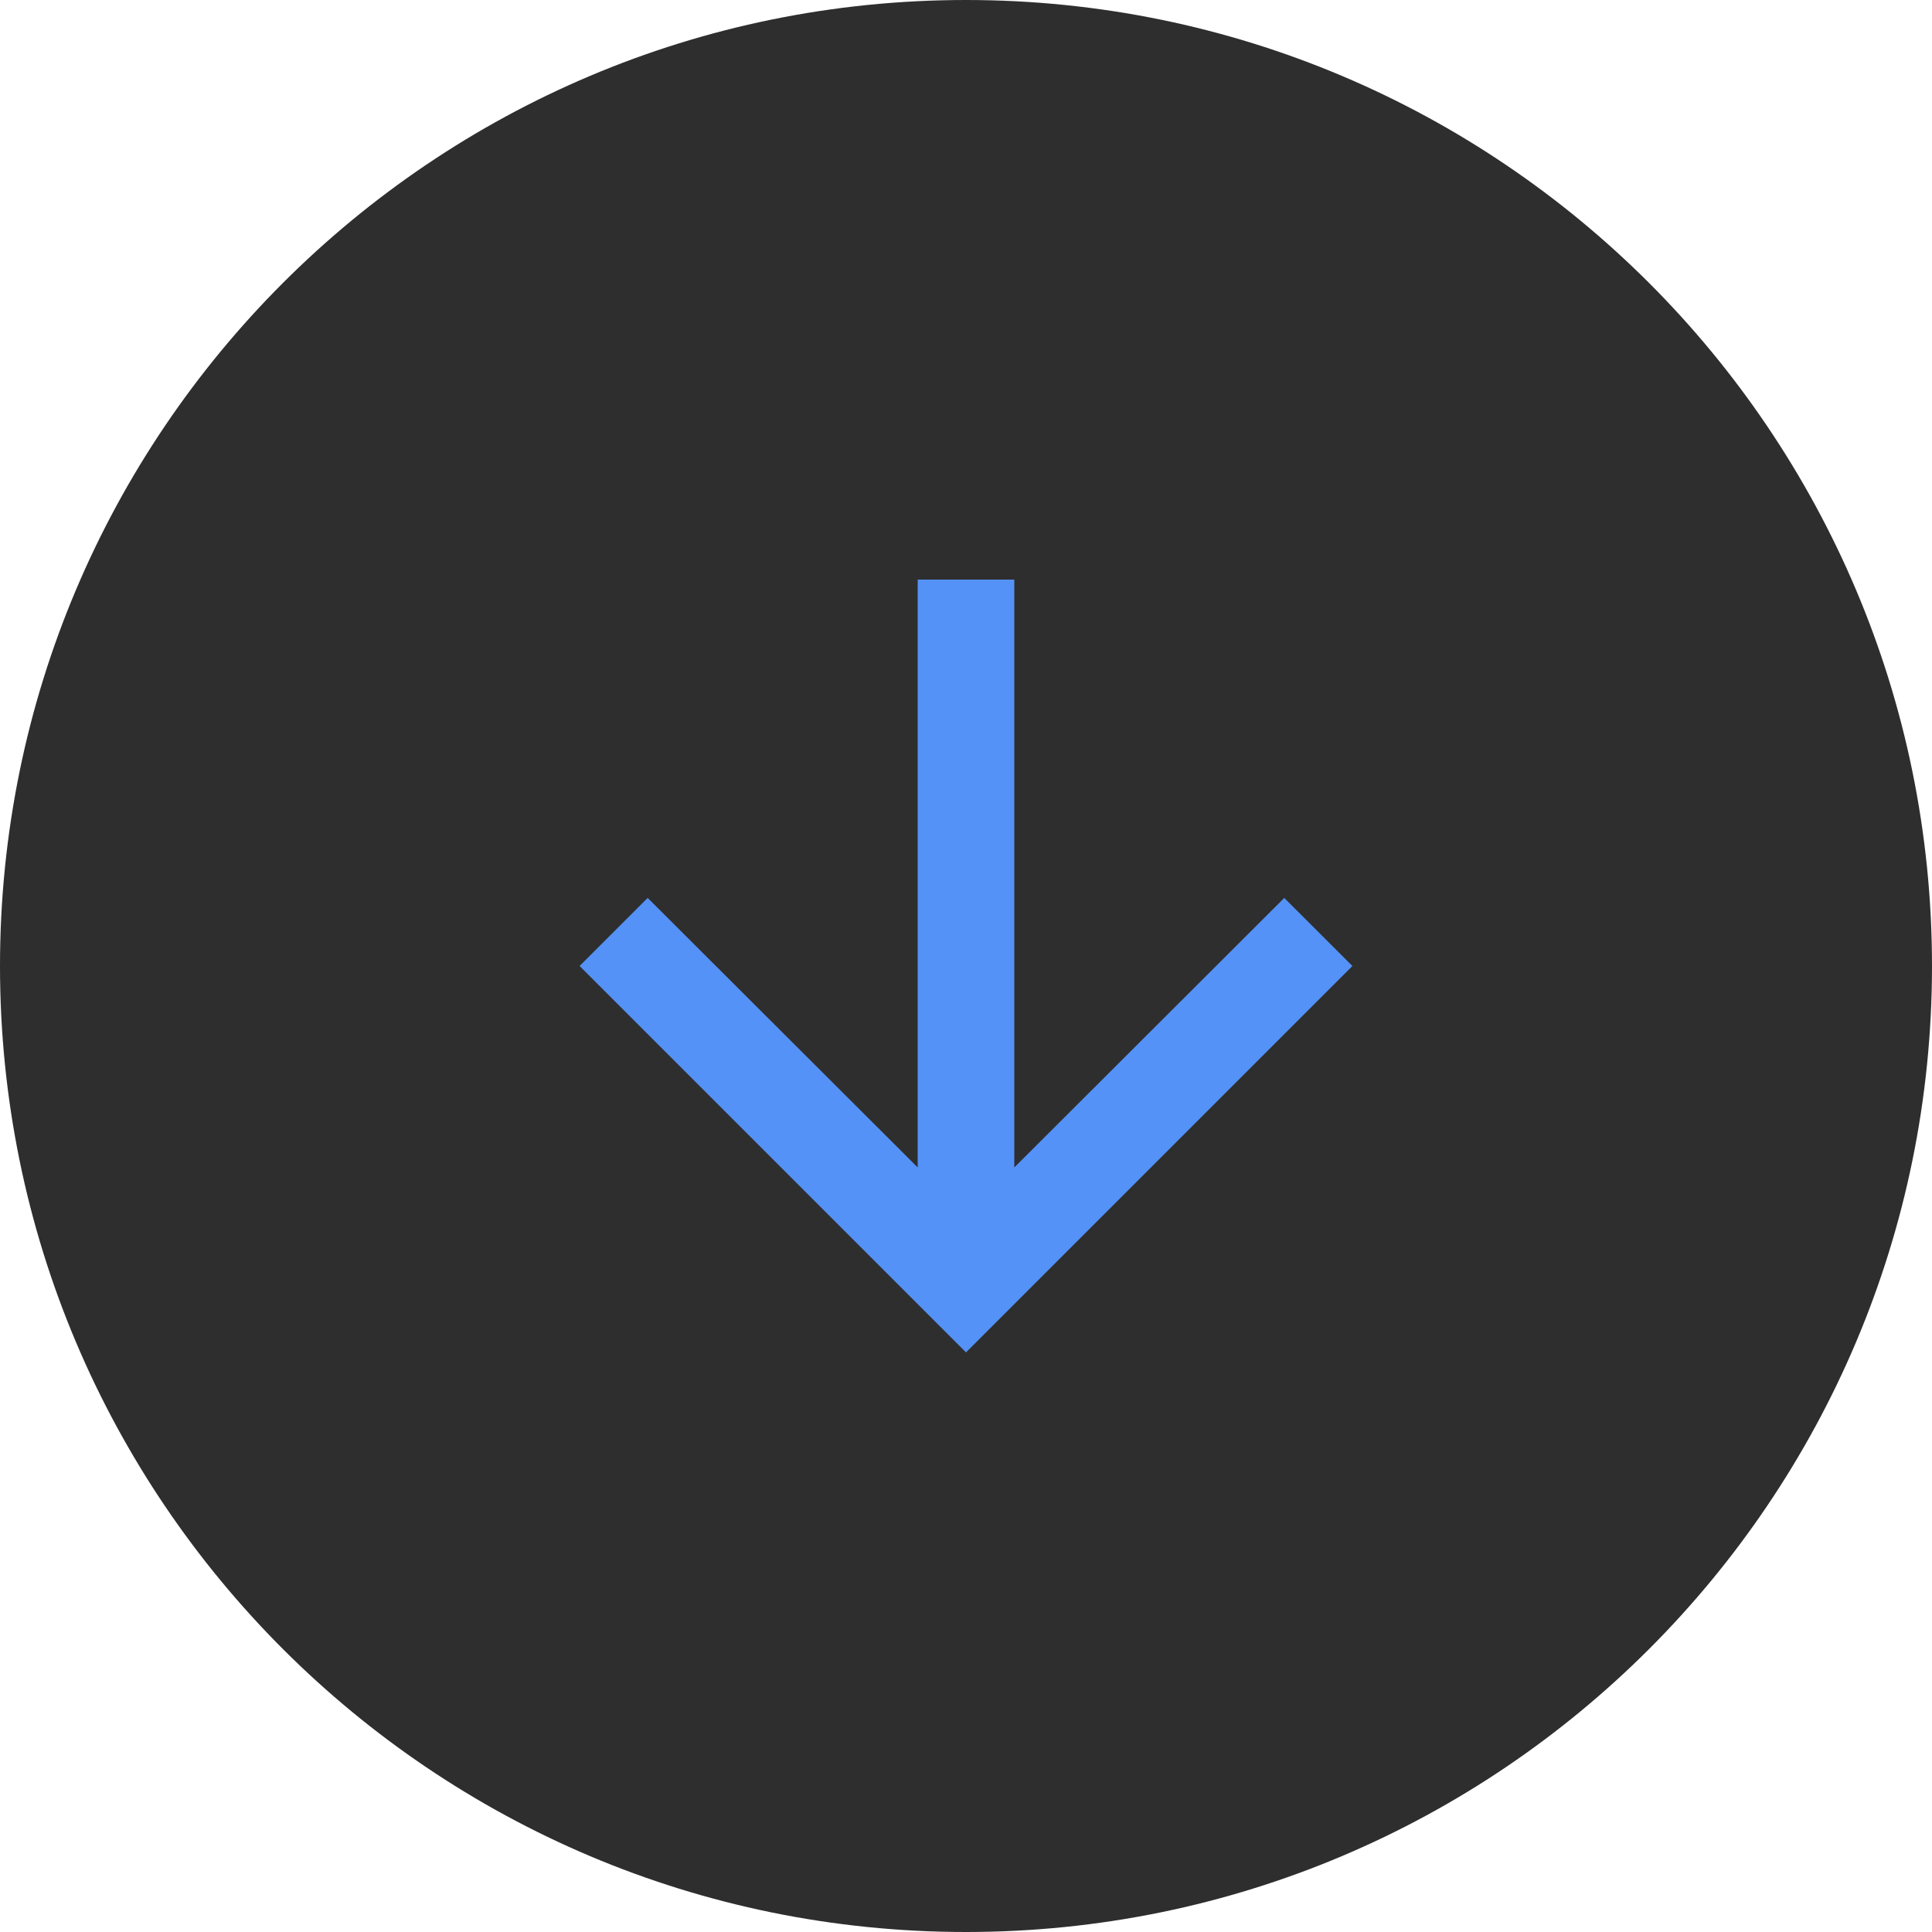
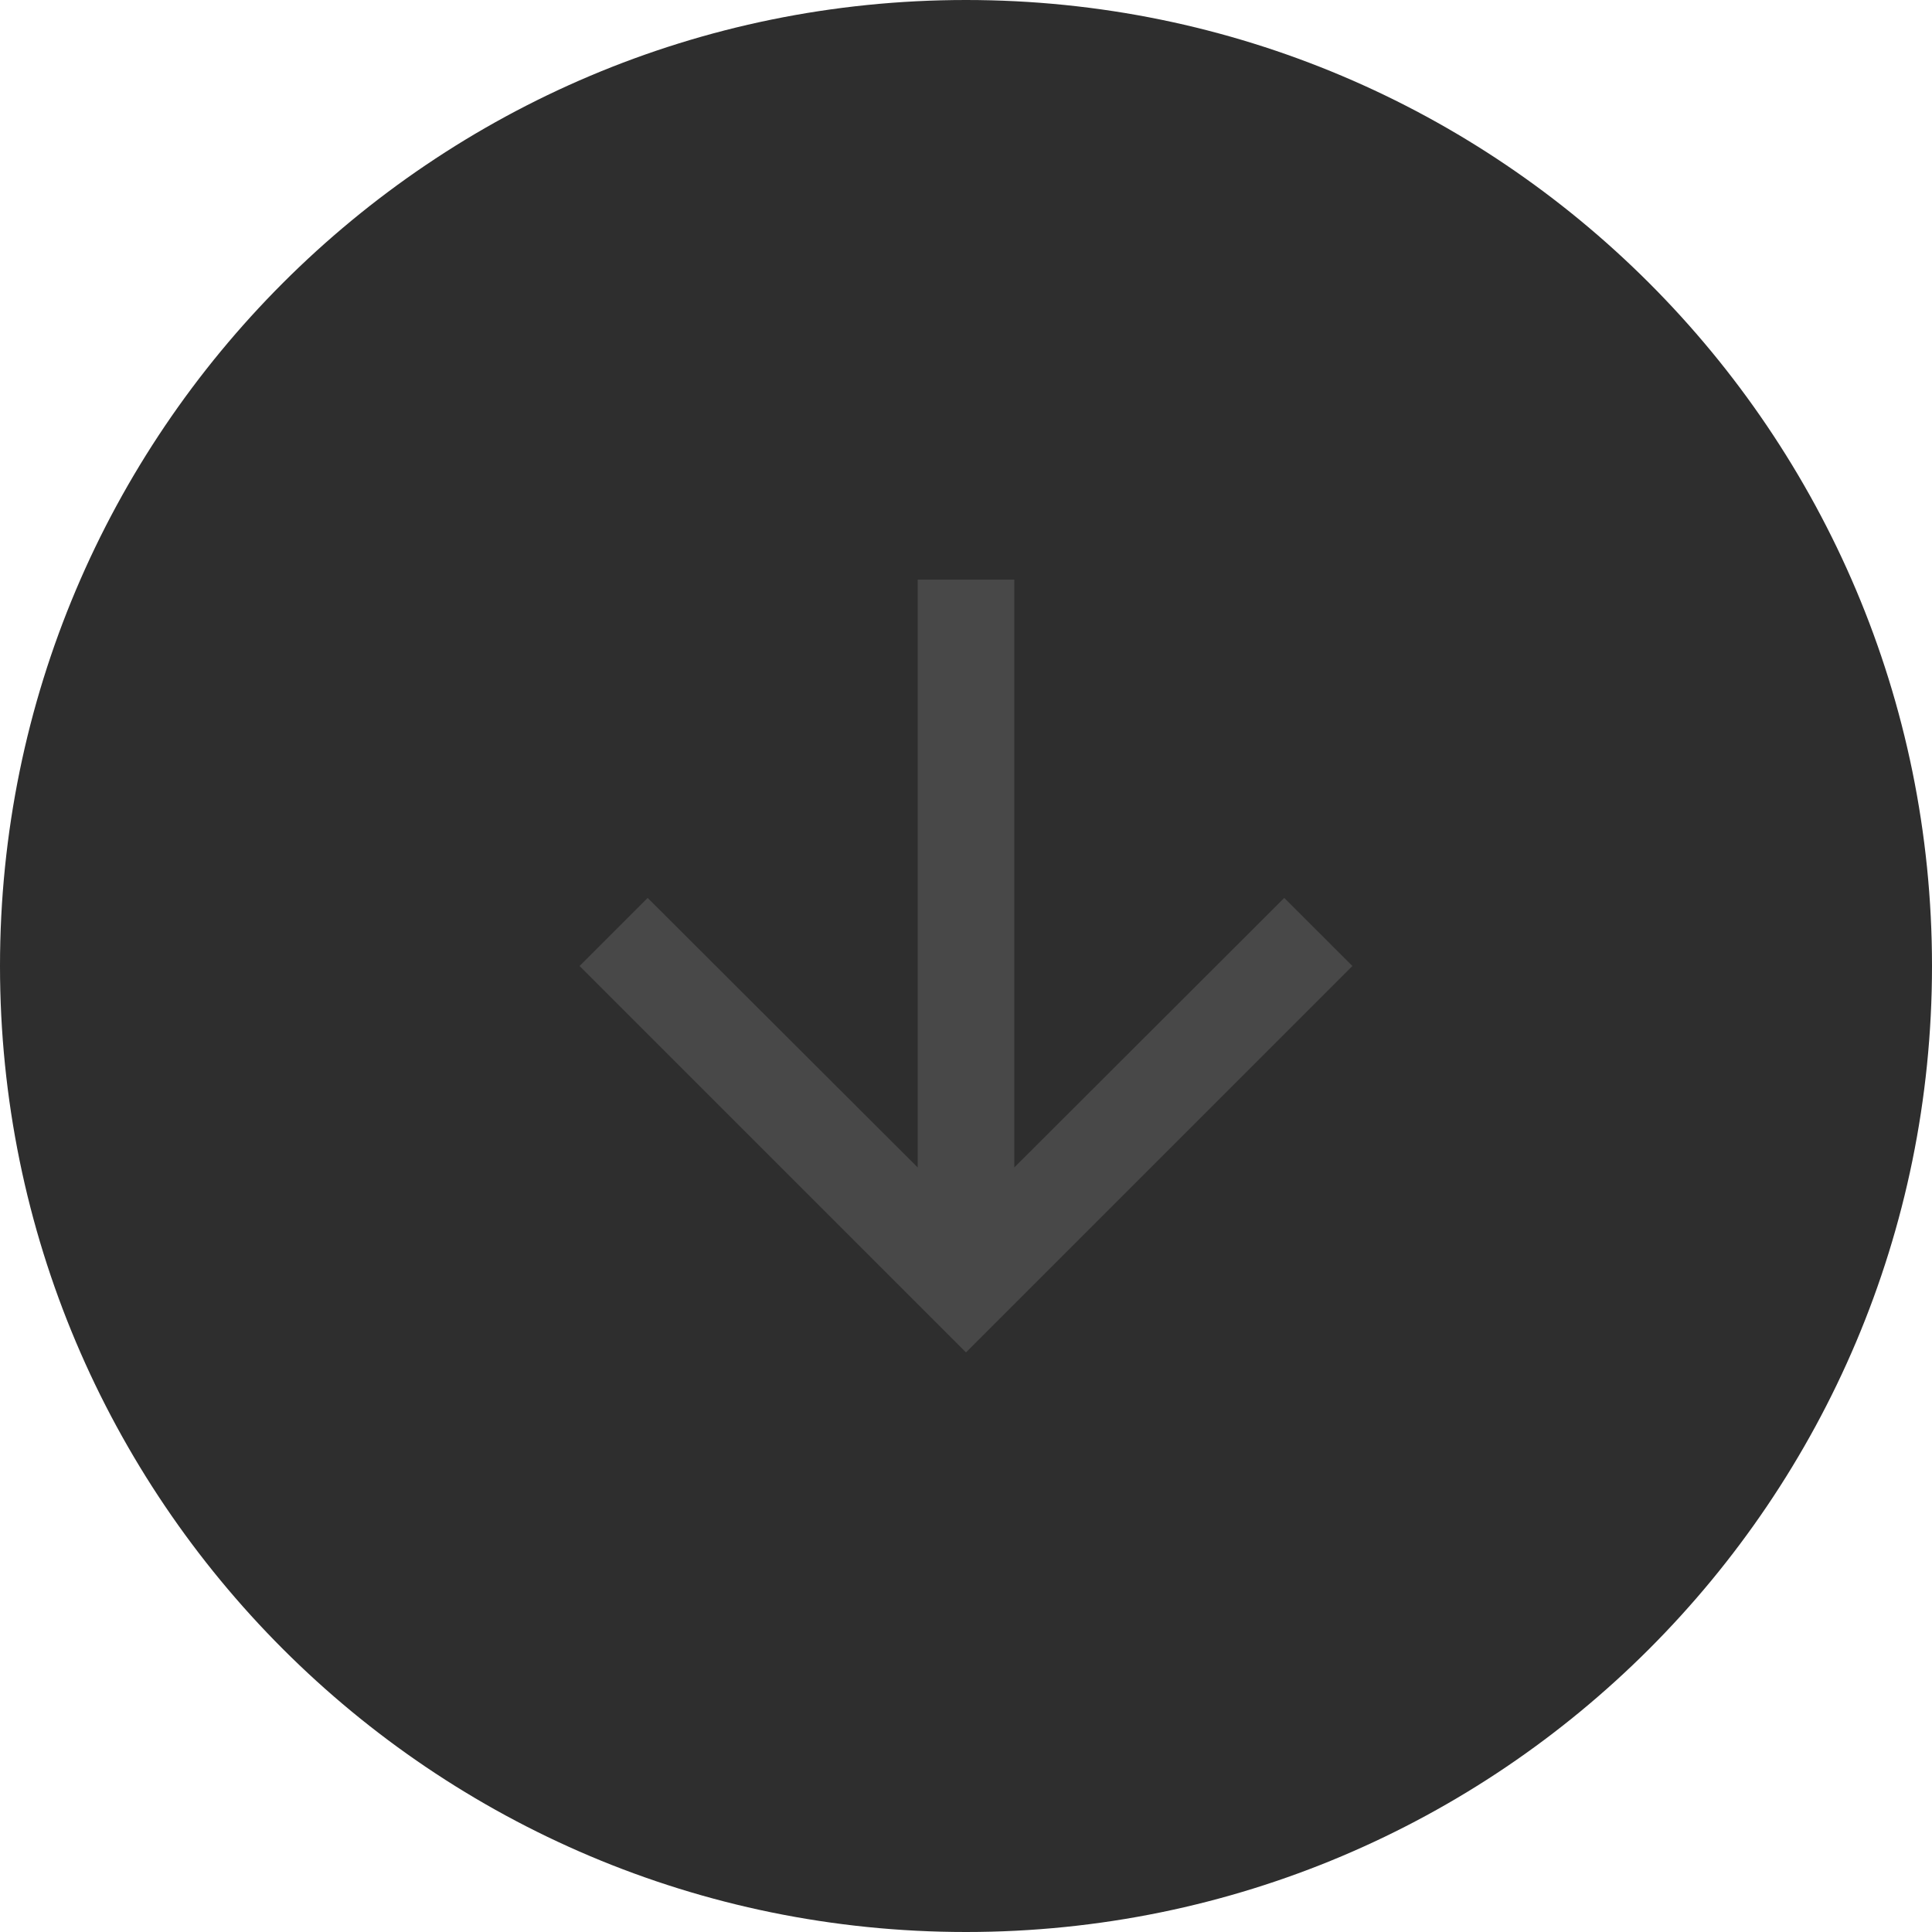
<svg xmlns="http://www.w3.org/2000/svg" width="30" height="30" viewBox="0 0 30 30" fill="none">
  <ellipse cx="15" cy="15" rx="15" ry="15" transform="rotate(90 15 15)" fill="#2E2E2E" />
-   <path d="M21 15L19.942 13.943L15.75 18.128L15.75 9L14.25 9L14.25 18.128L10.057 13.943L9 15L15 21L21 15Z" fill="#5592F7" />
+   <path d="M21 15L19.942 13.943L15.75 18.128L15.75 9L14.25 9L14.25 18.128L10.057 13.943L9 15L15 21L21 15Z" fill="#484848" />
</svg>
